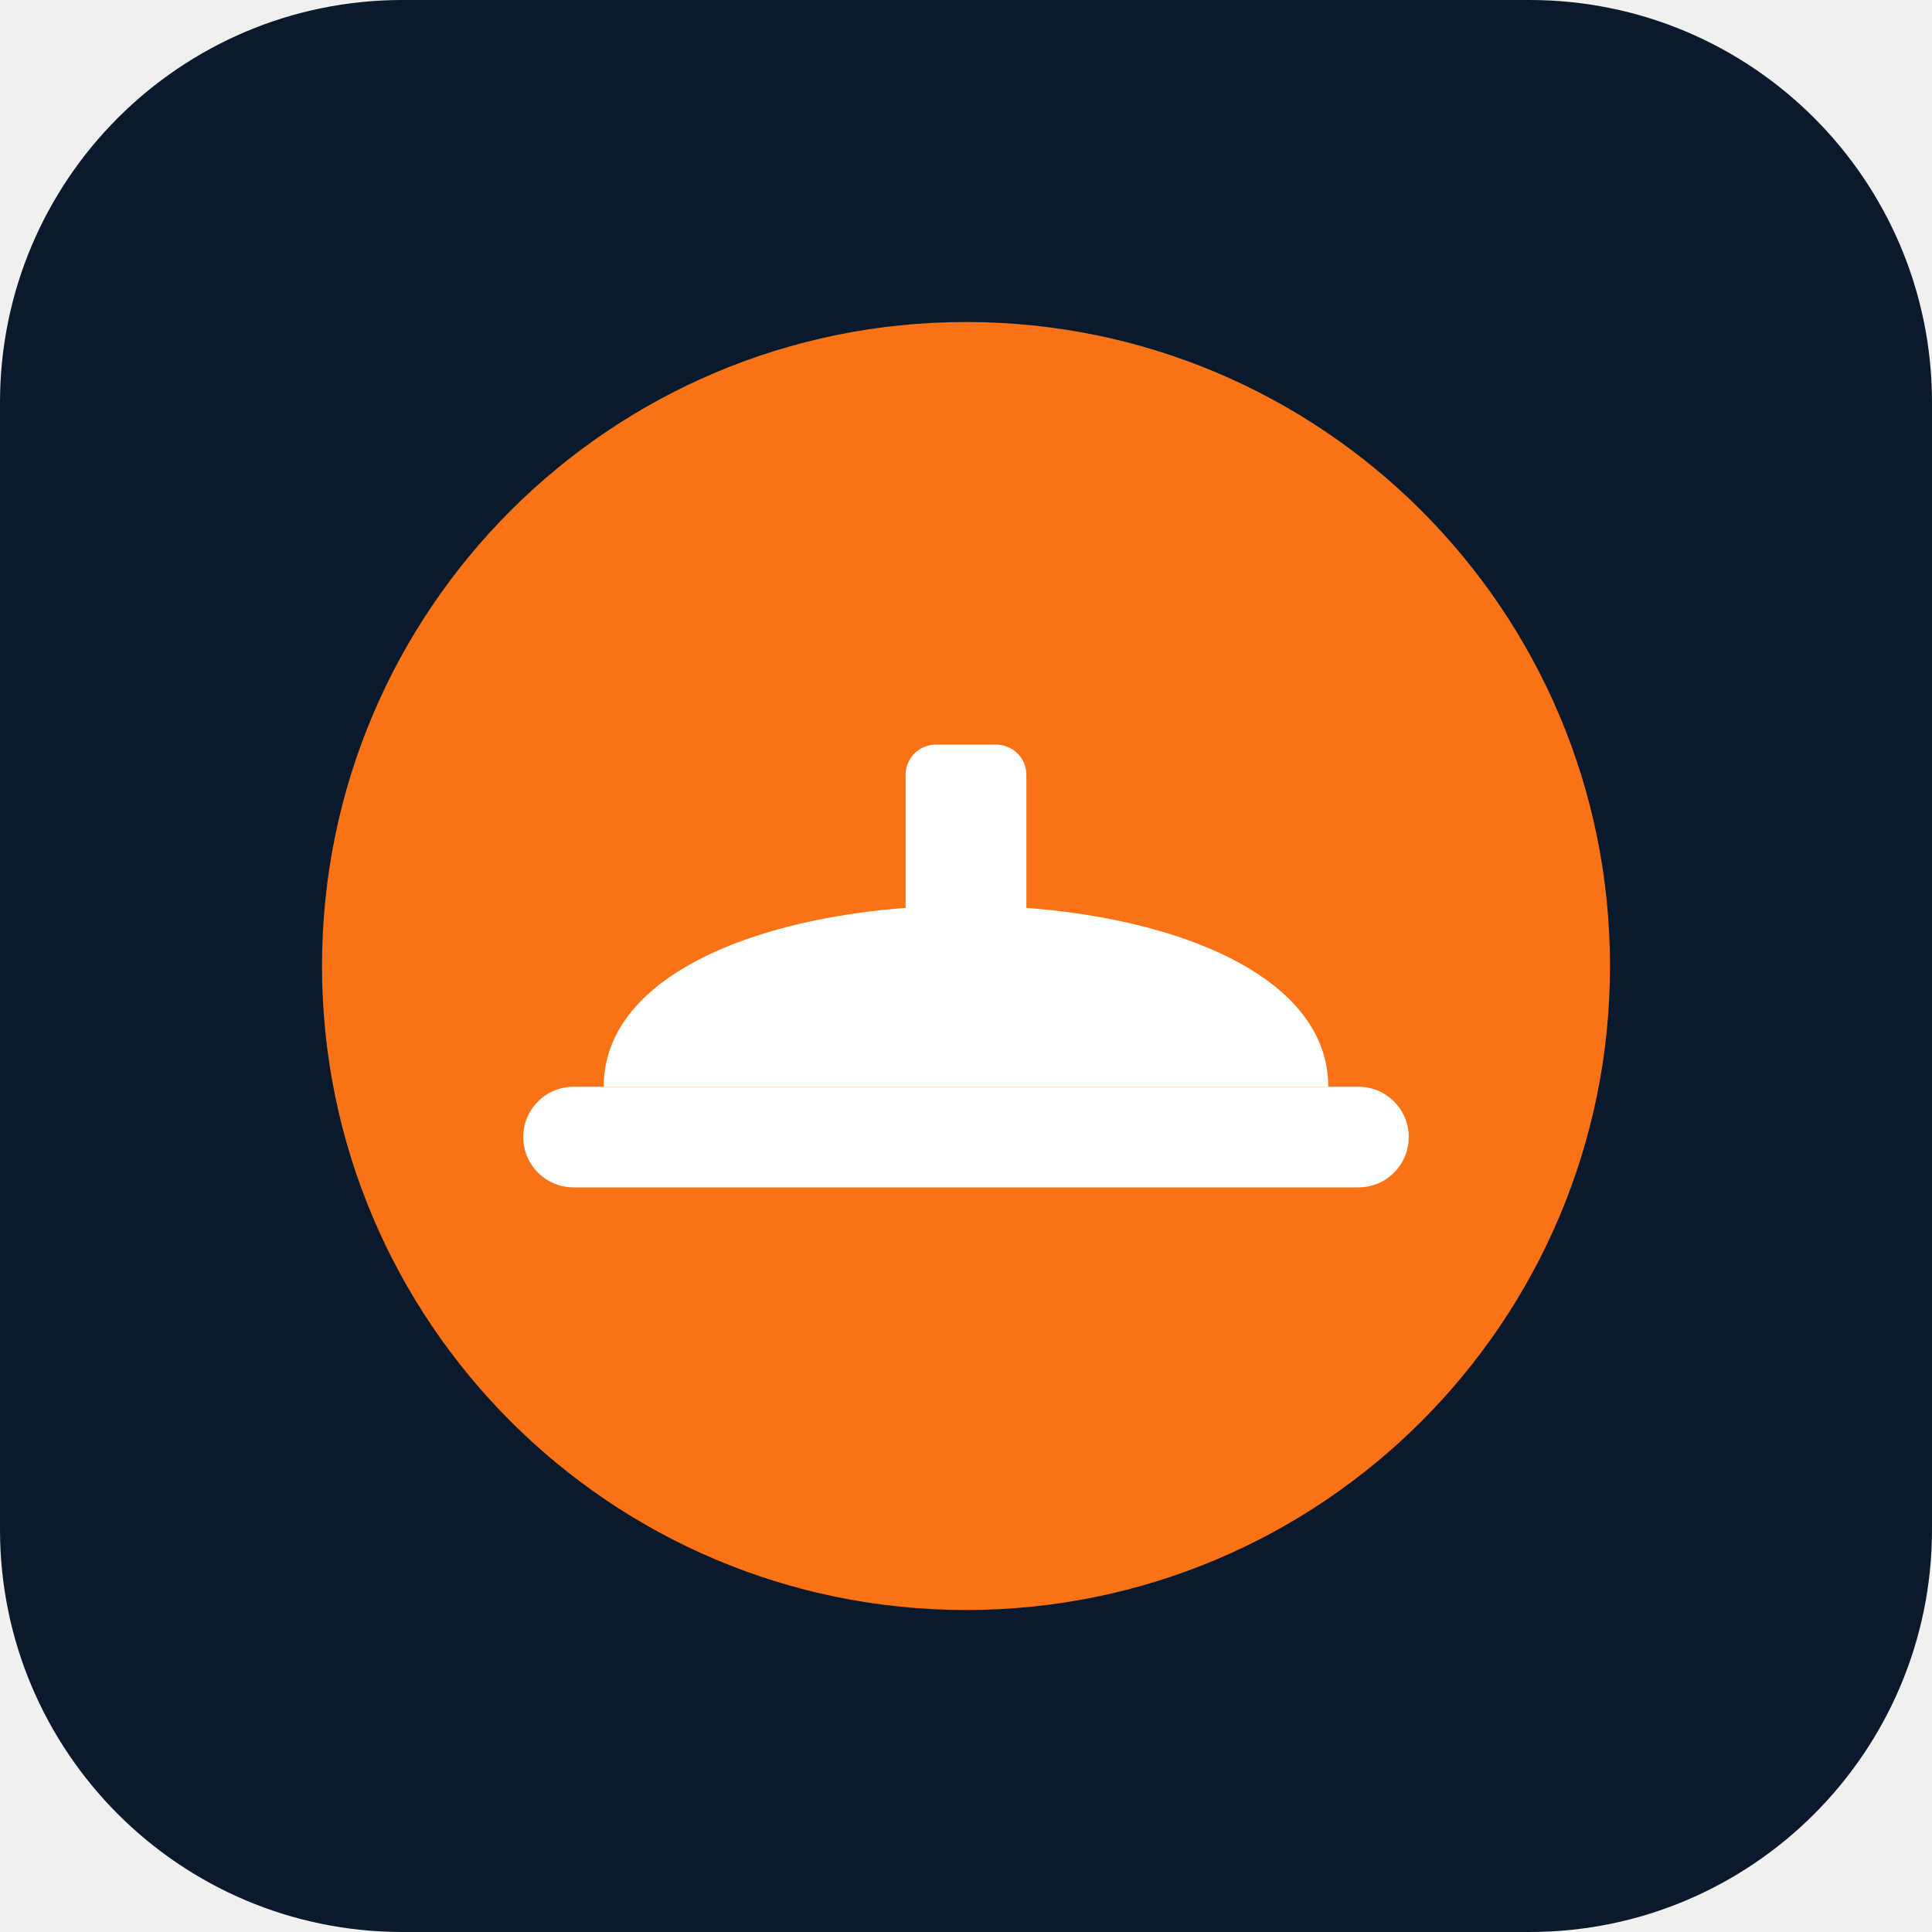
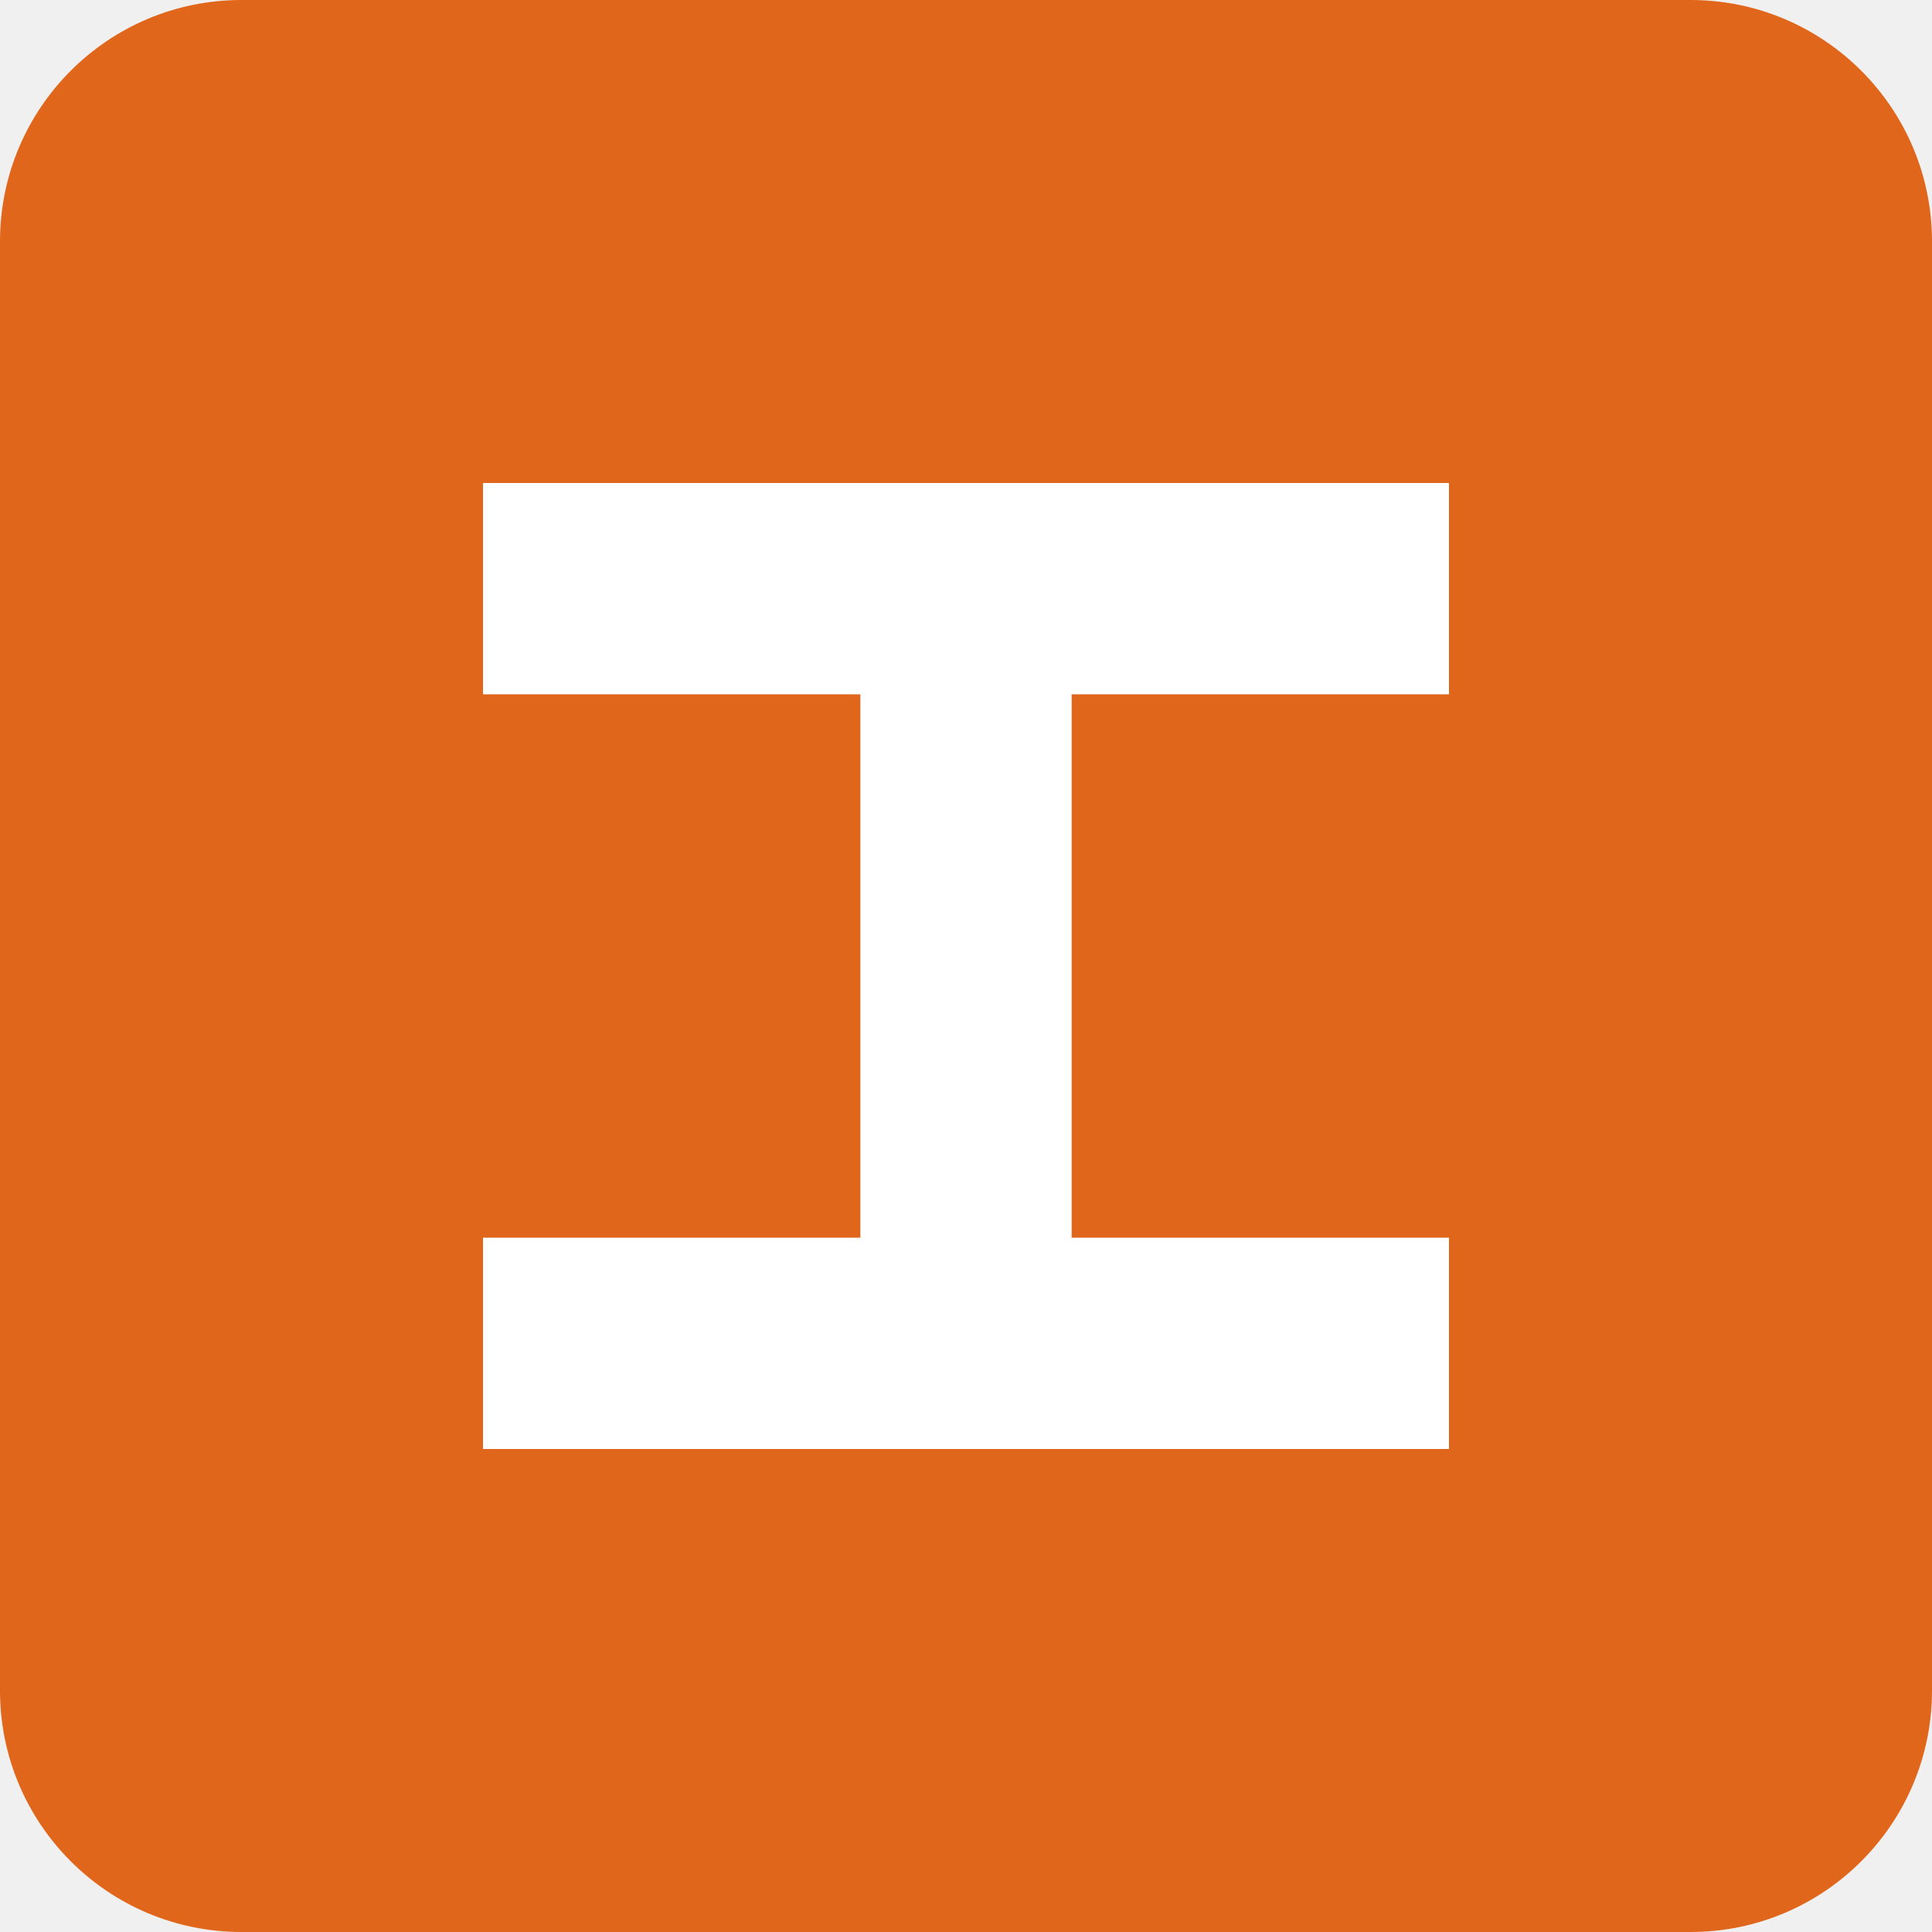
- <svg xmlns="http://www.w3.org/2000/svg" viewBox="0 0 192 192" width="192" height="192">
-   <rect width="192" height="192" rx="40" fill="#0B192C" />
-   <circle cx="96" cy="96" r="64" fill="#F97316" />
-   <path d="M60 108 C60 84, 132 84, 132 108 Z" fill="#FFFFFF" />
-   <rect x="52" y="108" width="88" height="10" rx="5" fill="#FFFFFF" />
-   <rect x="90" y="74" width="12" height="24" rx="3" fill="#FFFFFF" />
+ <svg xmlns="http://www.w3.org/2000/svg" viewBox="0 0 32 32" width="192" height="192">
+   <rect width="32" height="32" rx="4" fill="#E0661B" />
+   <path d="M8 8h16v3.5h-6.25v9h6.25V24H8v-3.5h6.25v-9H8z" fill="#fff" />
</svg>
